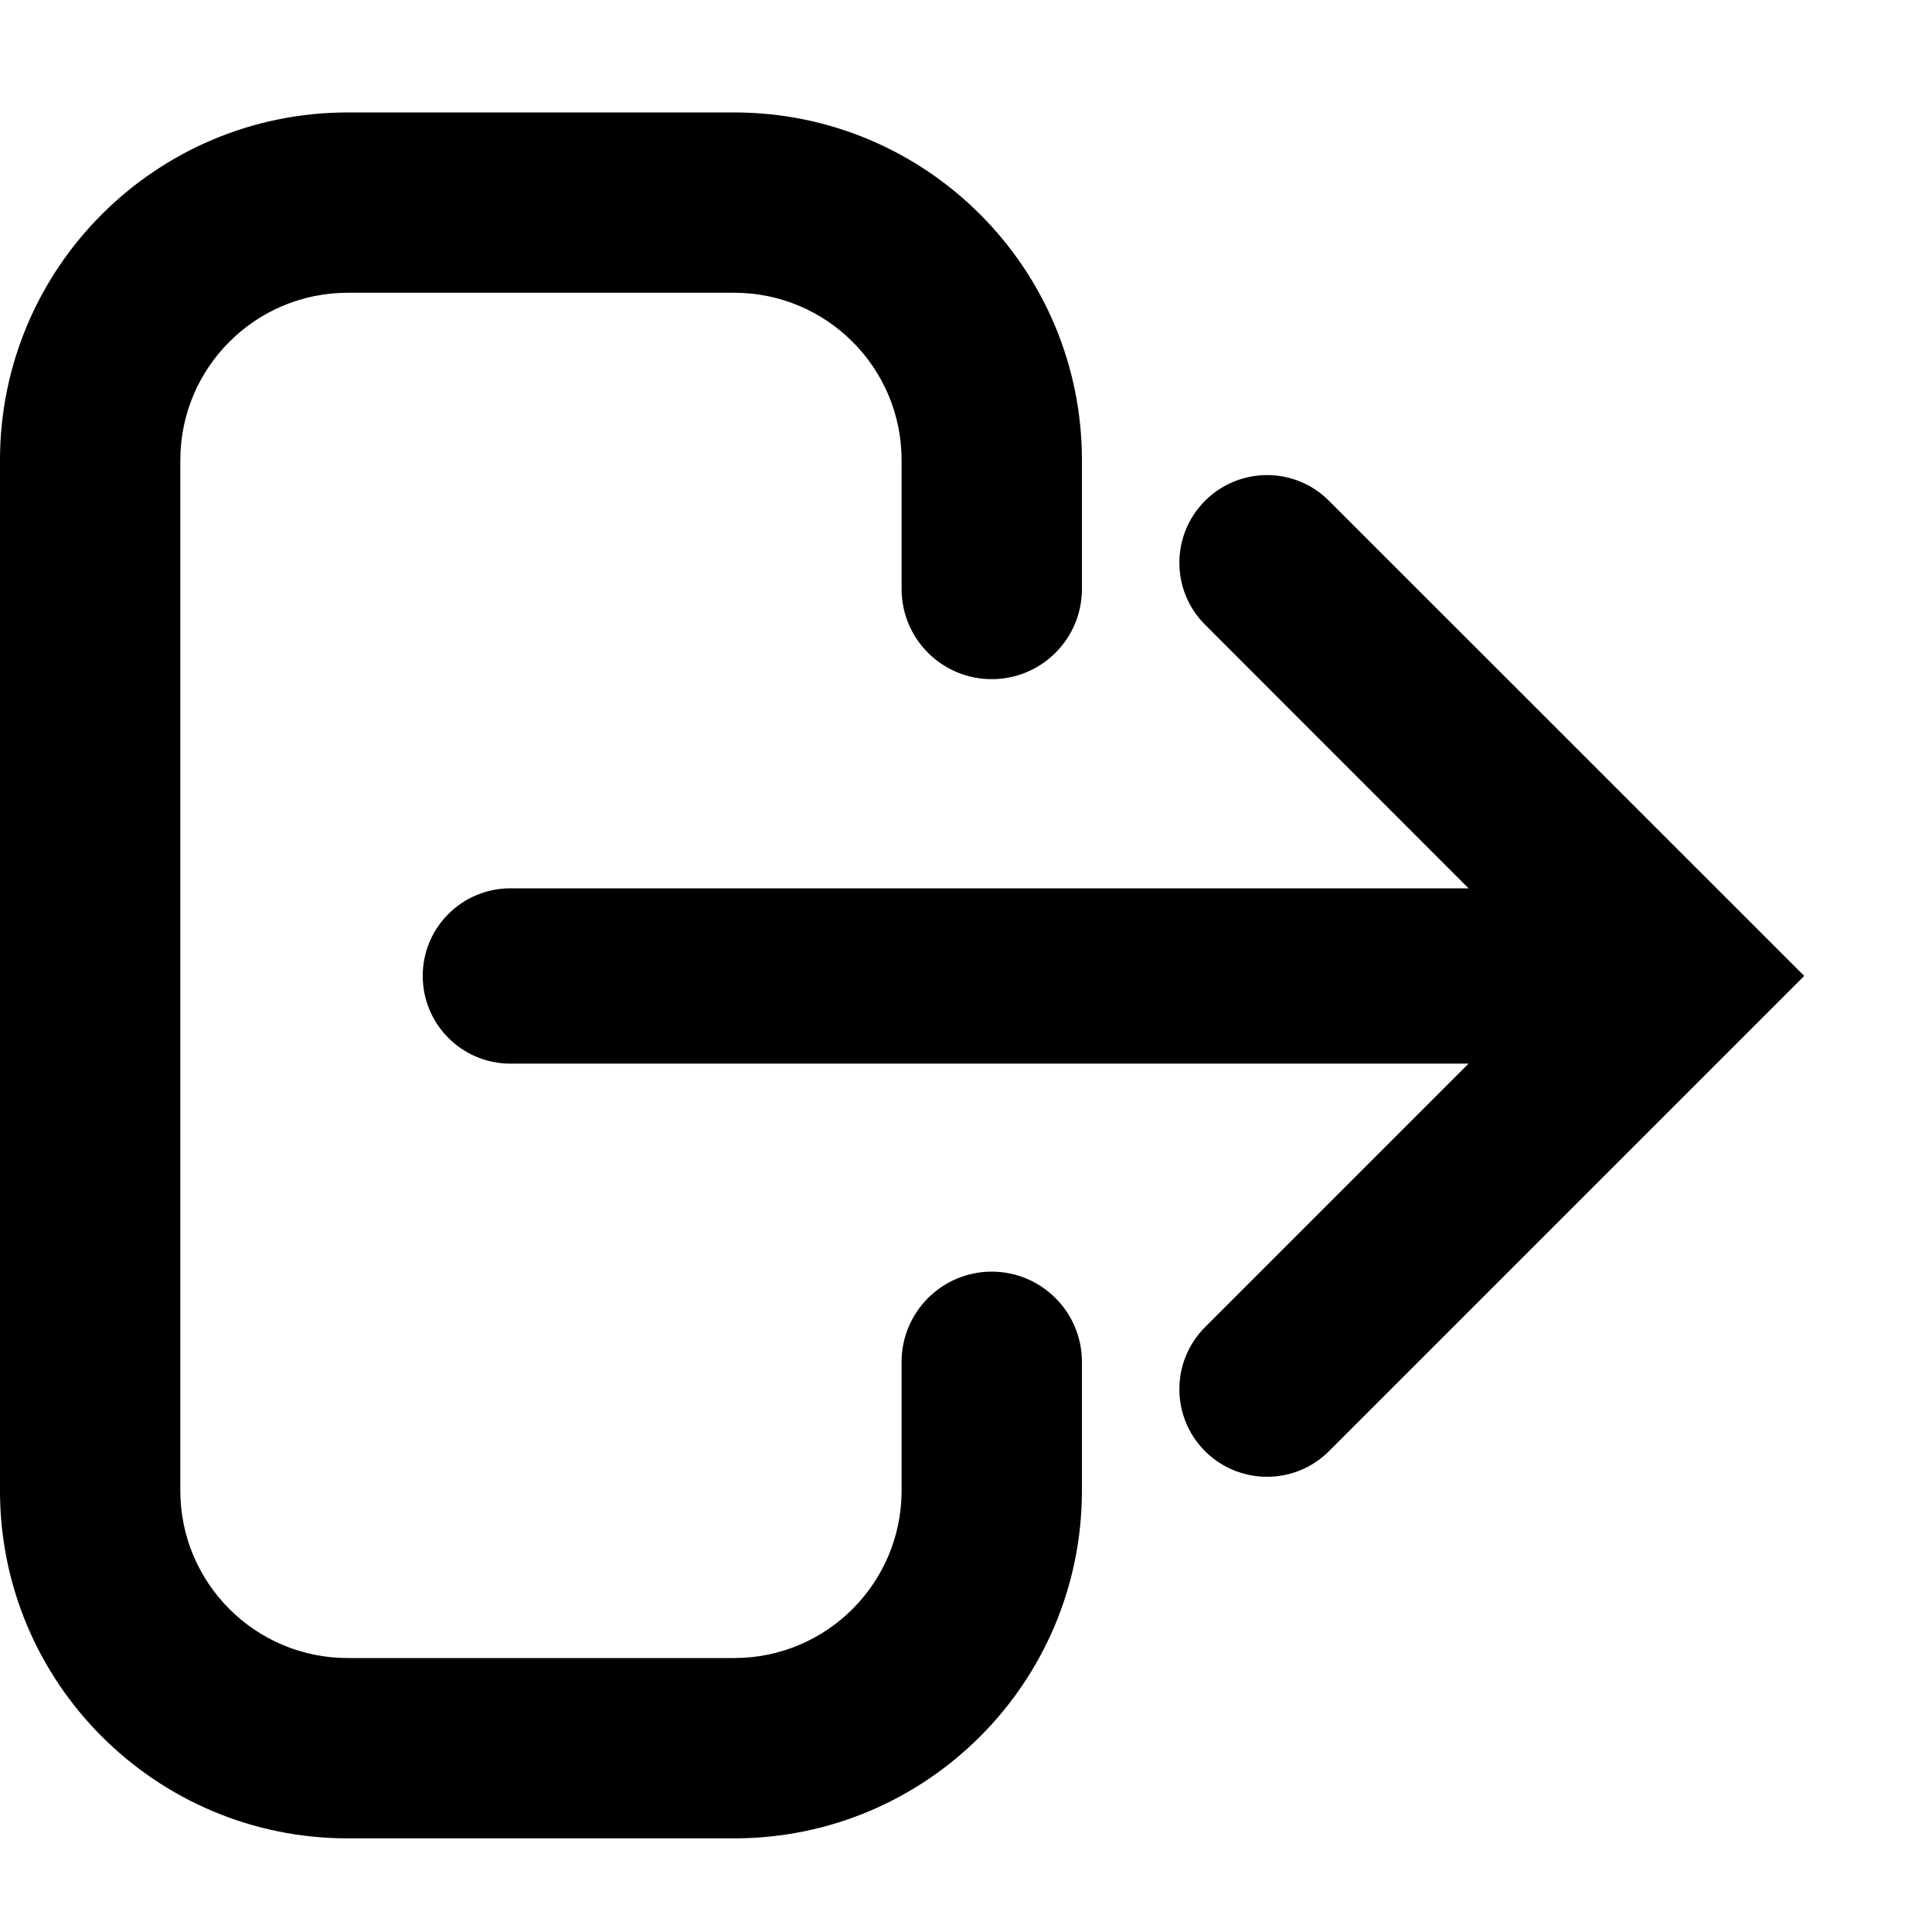
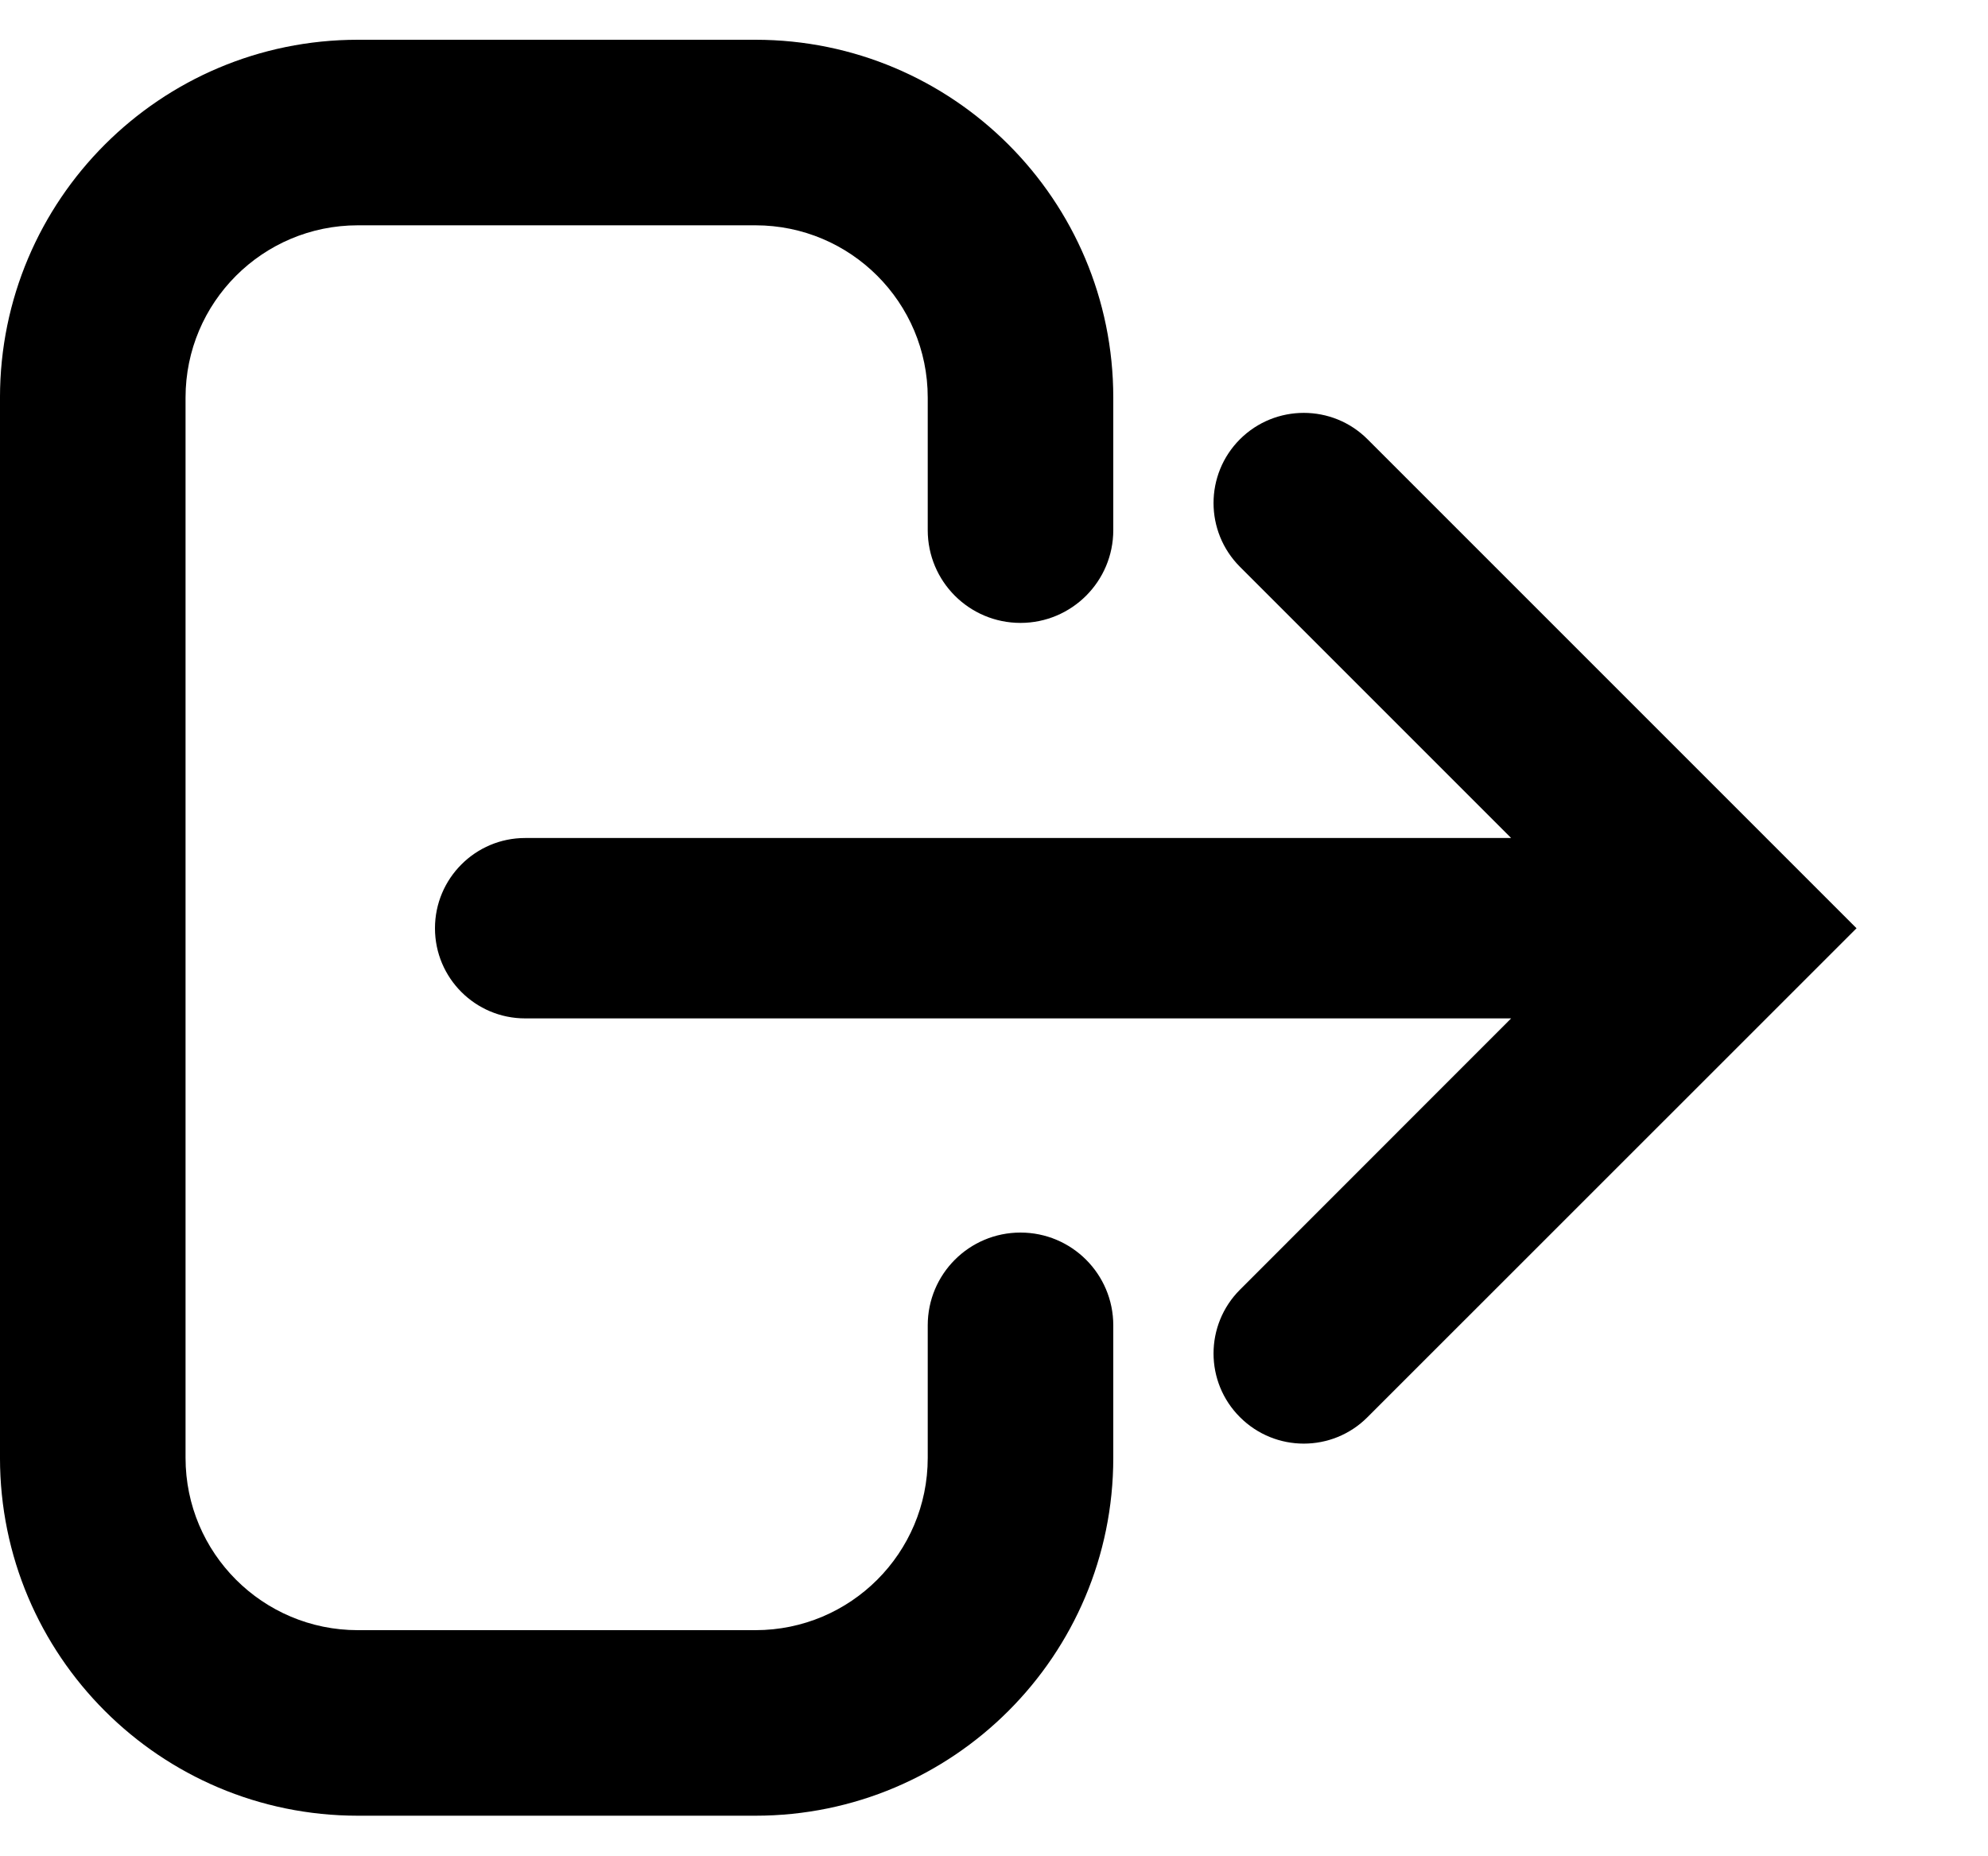
- <svg xmlns="http://www.w3.org/2000/svg" width="15" height="15" viewBox="0 0 15 15" fill="none">
-   <path fill-rule="evenodd" clip-rule="evenodd" d="M5.7 12.873C6.418 12.873 7 12.291 7 11.573L7 10.573C7 10.187 7.313 9.873 7.7 9.873C8.086 9.873 8.4 10.187 8.4 10.573L8.4 11.573C8.4 13.065 7.191 14.273 5.7 14.273L2.7 14.273C1.209 14.273 -9.73805e-05 13.065 -9.75108e-05 11.573L-9.82102e-05 3.573C-9.83406e-05 2.082 1.209 0.873 2.7 0.873L5.7 0.873C7.191 0.873 8.4 2.082 8.4 3.573L8.4 4.573C8.4 4.96 8.086 5.273 7.7 5.273C7.313 5.273 7 4.96 7 4.573L7 3.573C7 2.855 6.418 2.273 5.7 2.273L2.7 2.273C1.982 2.273 1.4 2.855 1.4 3.573L1.4 11.573C1.4 12.291 1.982 12.873 2.7 12.873L5.7 12.873Z" fill="black" />
-   <path fill-rule="evenodd" clip-rule="evenodd" d="M9.356 3.888C9.622 3.622 10.053 3.622 10.318 3.888L14.008 7.577L10.318 11.267C10.053 11.532 9.622 11.532 9.356 11.267C9.09 11.001 9.09 10.57 9.356 10.304L11.402 8.258L3.962 8.258C3.587 8.258 3.282 7.953 3.282 7.577C3.282 7.201 3.587 6.897 3.962 6.897L11.402 6.897L9.356 4.85C9.09 4.585 9.09 4.154 9.356 3.888Z" fill="black" />
+ <svg xmlns="http://www.w3.org/2000/svg" width="15" height="14" viewBox="0 0 15 14" fill="none">
+   <path fill-rule="evenodd" clip-rule="evenodd" d="M5.7 12.3C6.418 12.3 7 11.718 7 11L7 10C7 9.613 7.313 9.3 7.7 9.3C8.086 9.3 8.4 9.613 8.4 10L8.4 11C8.4 12.491 7.191 13.7 5.7 13.7L2.7 13.7C1.209 13.7 -9.73805e-05 12.491 -9.75108e-05 11L-9.82102e-05 3C-9.83406e-05 1.509 1.209 0.3 2.7 0.3L5.7 0.3C7.191 0.3 8.4 1.509 8.4 3L8.4 4C8.4 4.387 8.086 4.7 7.7 4.7C7.313 4.7 7 4.387 7 4L7 3C7 2.282 6.418 1.7 5.7 1.7L2.7 1.7C1.982 1.7 1.4 2.282 1.4 3L1.4 11C1.4 11.718 1.982 12.3 2.7 12.3L5.7 12.3Z" fill="black" />
+   <path fill-rule="evenodd" clip-rule="evenodd" d="M9.356 3.314C9.622 3.049 10.053 3.049 10.318 3.314L14.008 7.004L10.318 10.693C10.053 10.959 9.622 10.959 9.356 10.693C9.09 10.428 9.09 9.997 9.356 9.731L11.402 7.684L3.962 7.684C3.587 7.684 3.282 7.38 3.282 7.004C3.282 6.628 3.587 6.323 3.962 6.323L11.402 6.323L9.356 4.277C9.09 4.011 9.09 3.58 9.356 3.314Z" fill="black" />
</svg>
